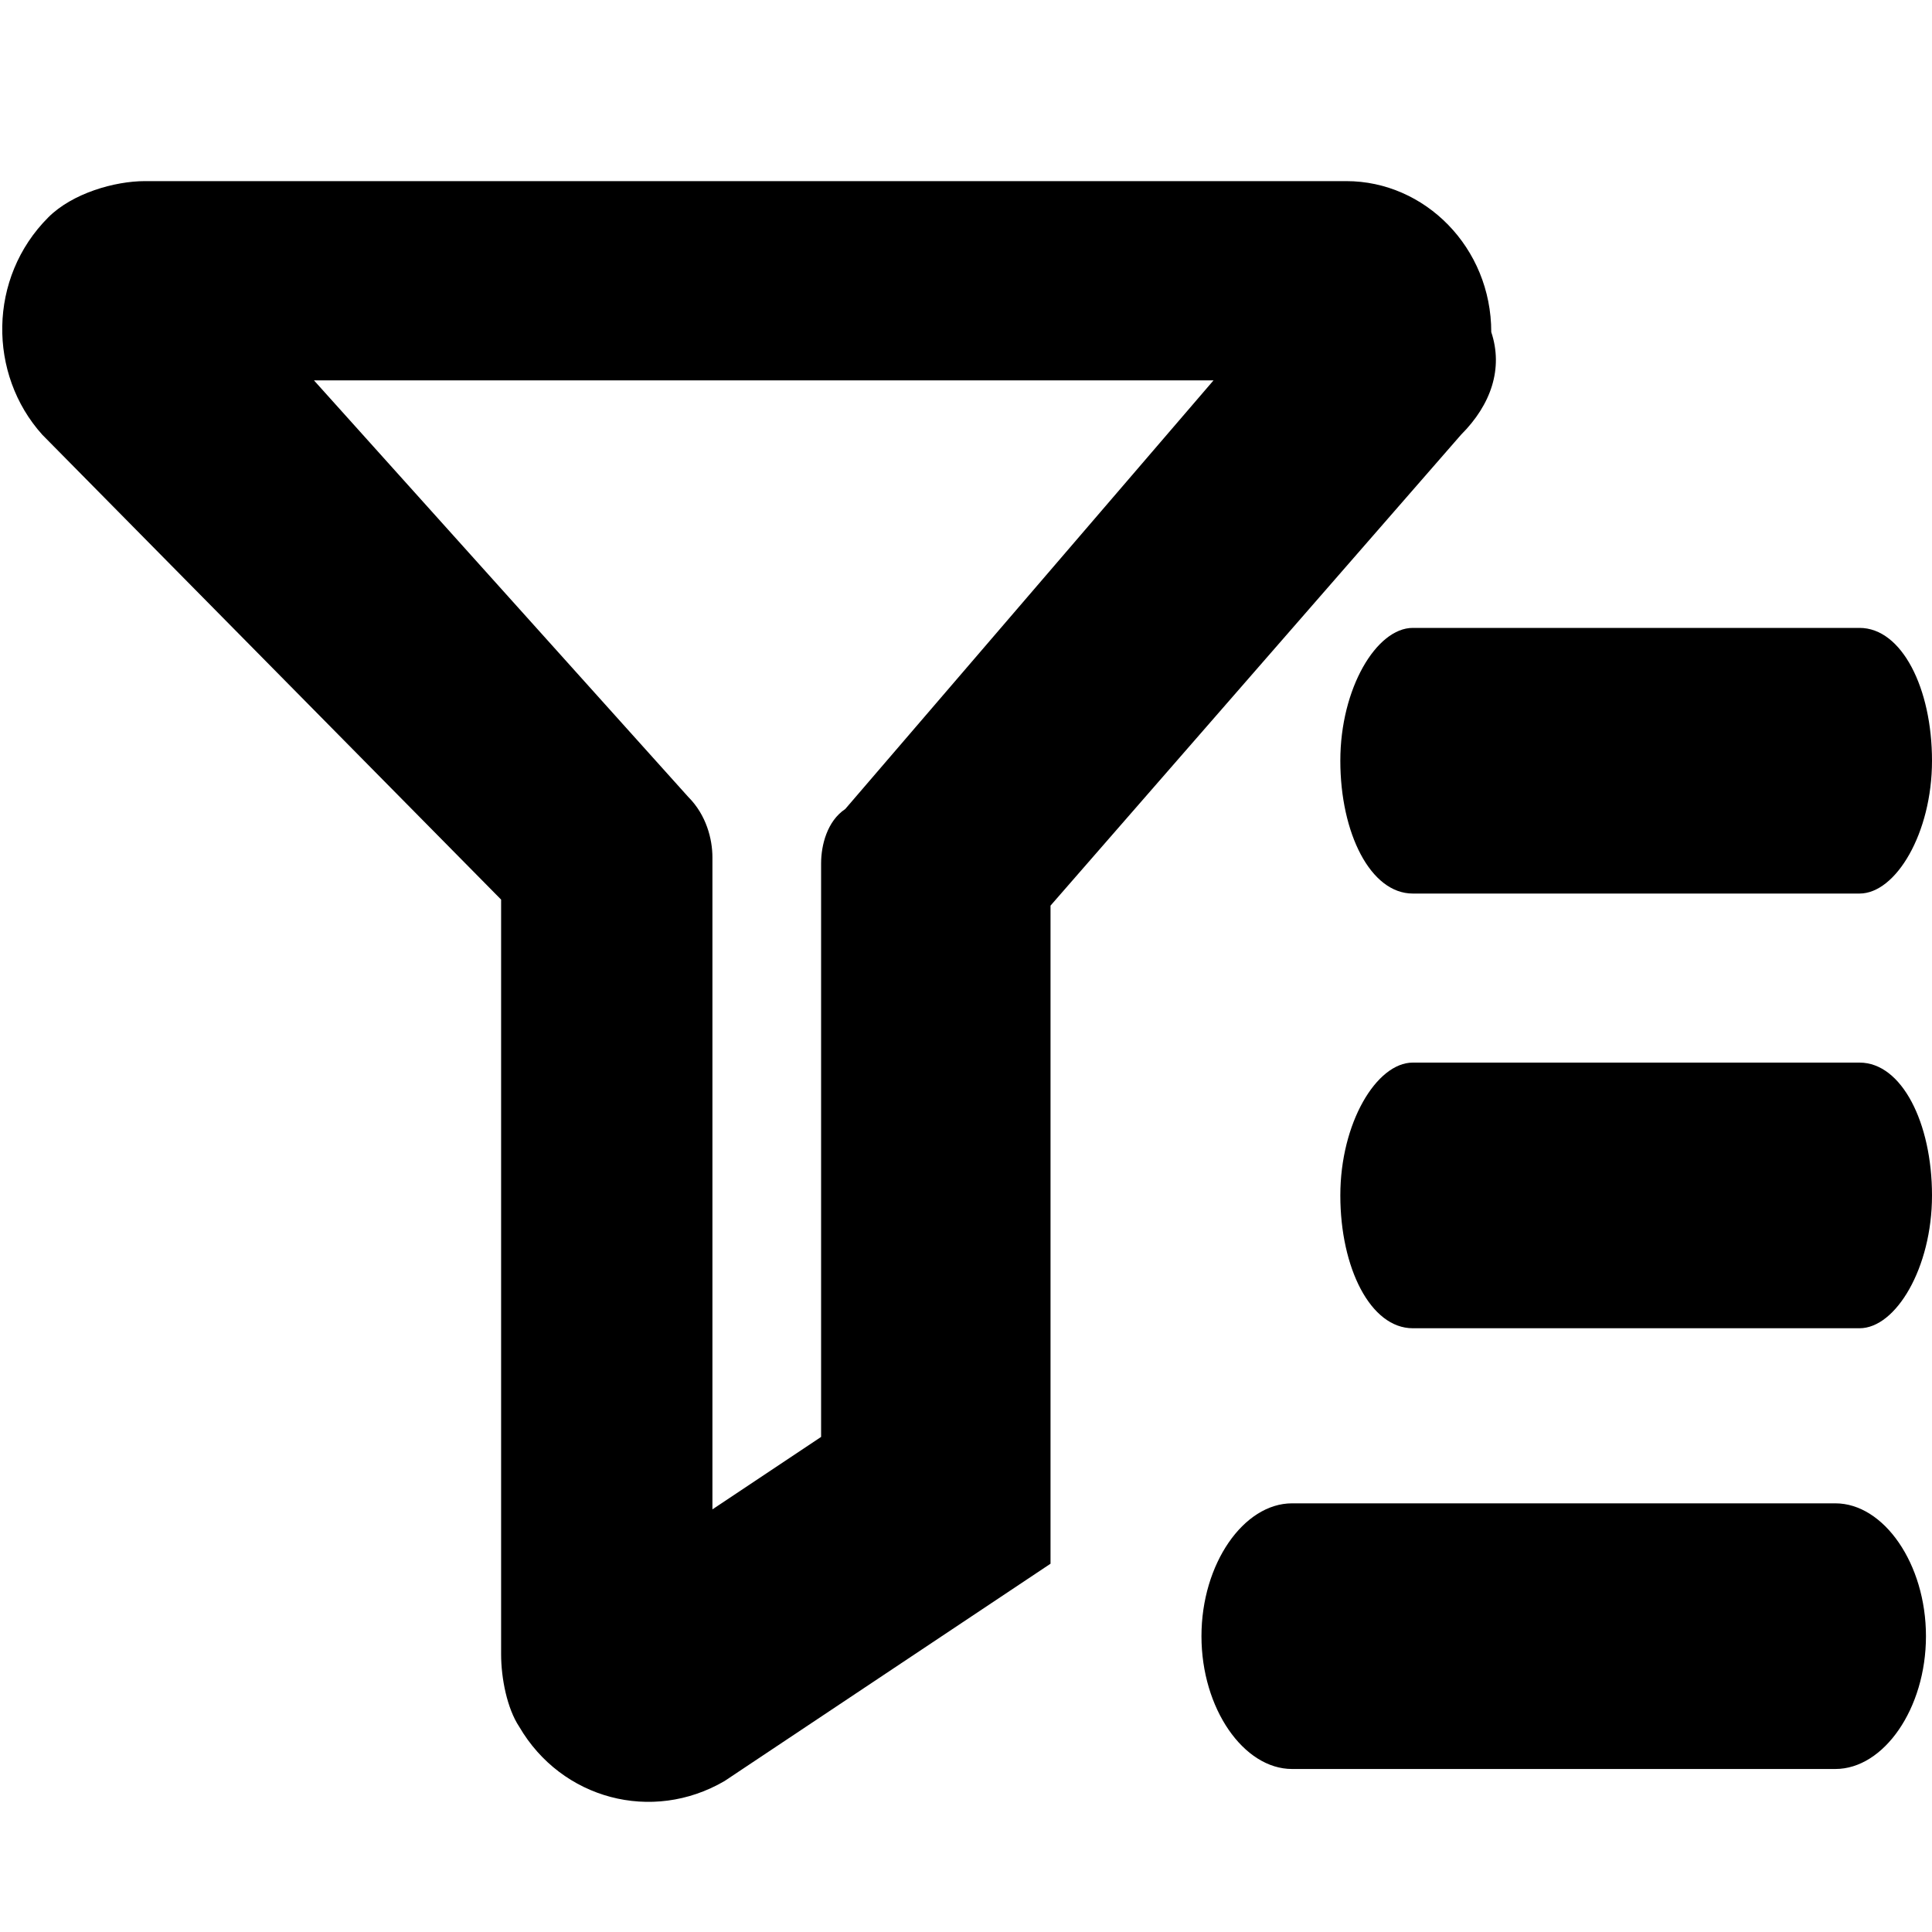
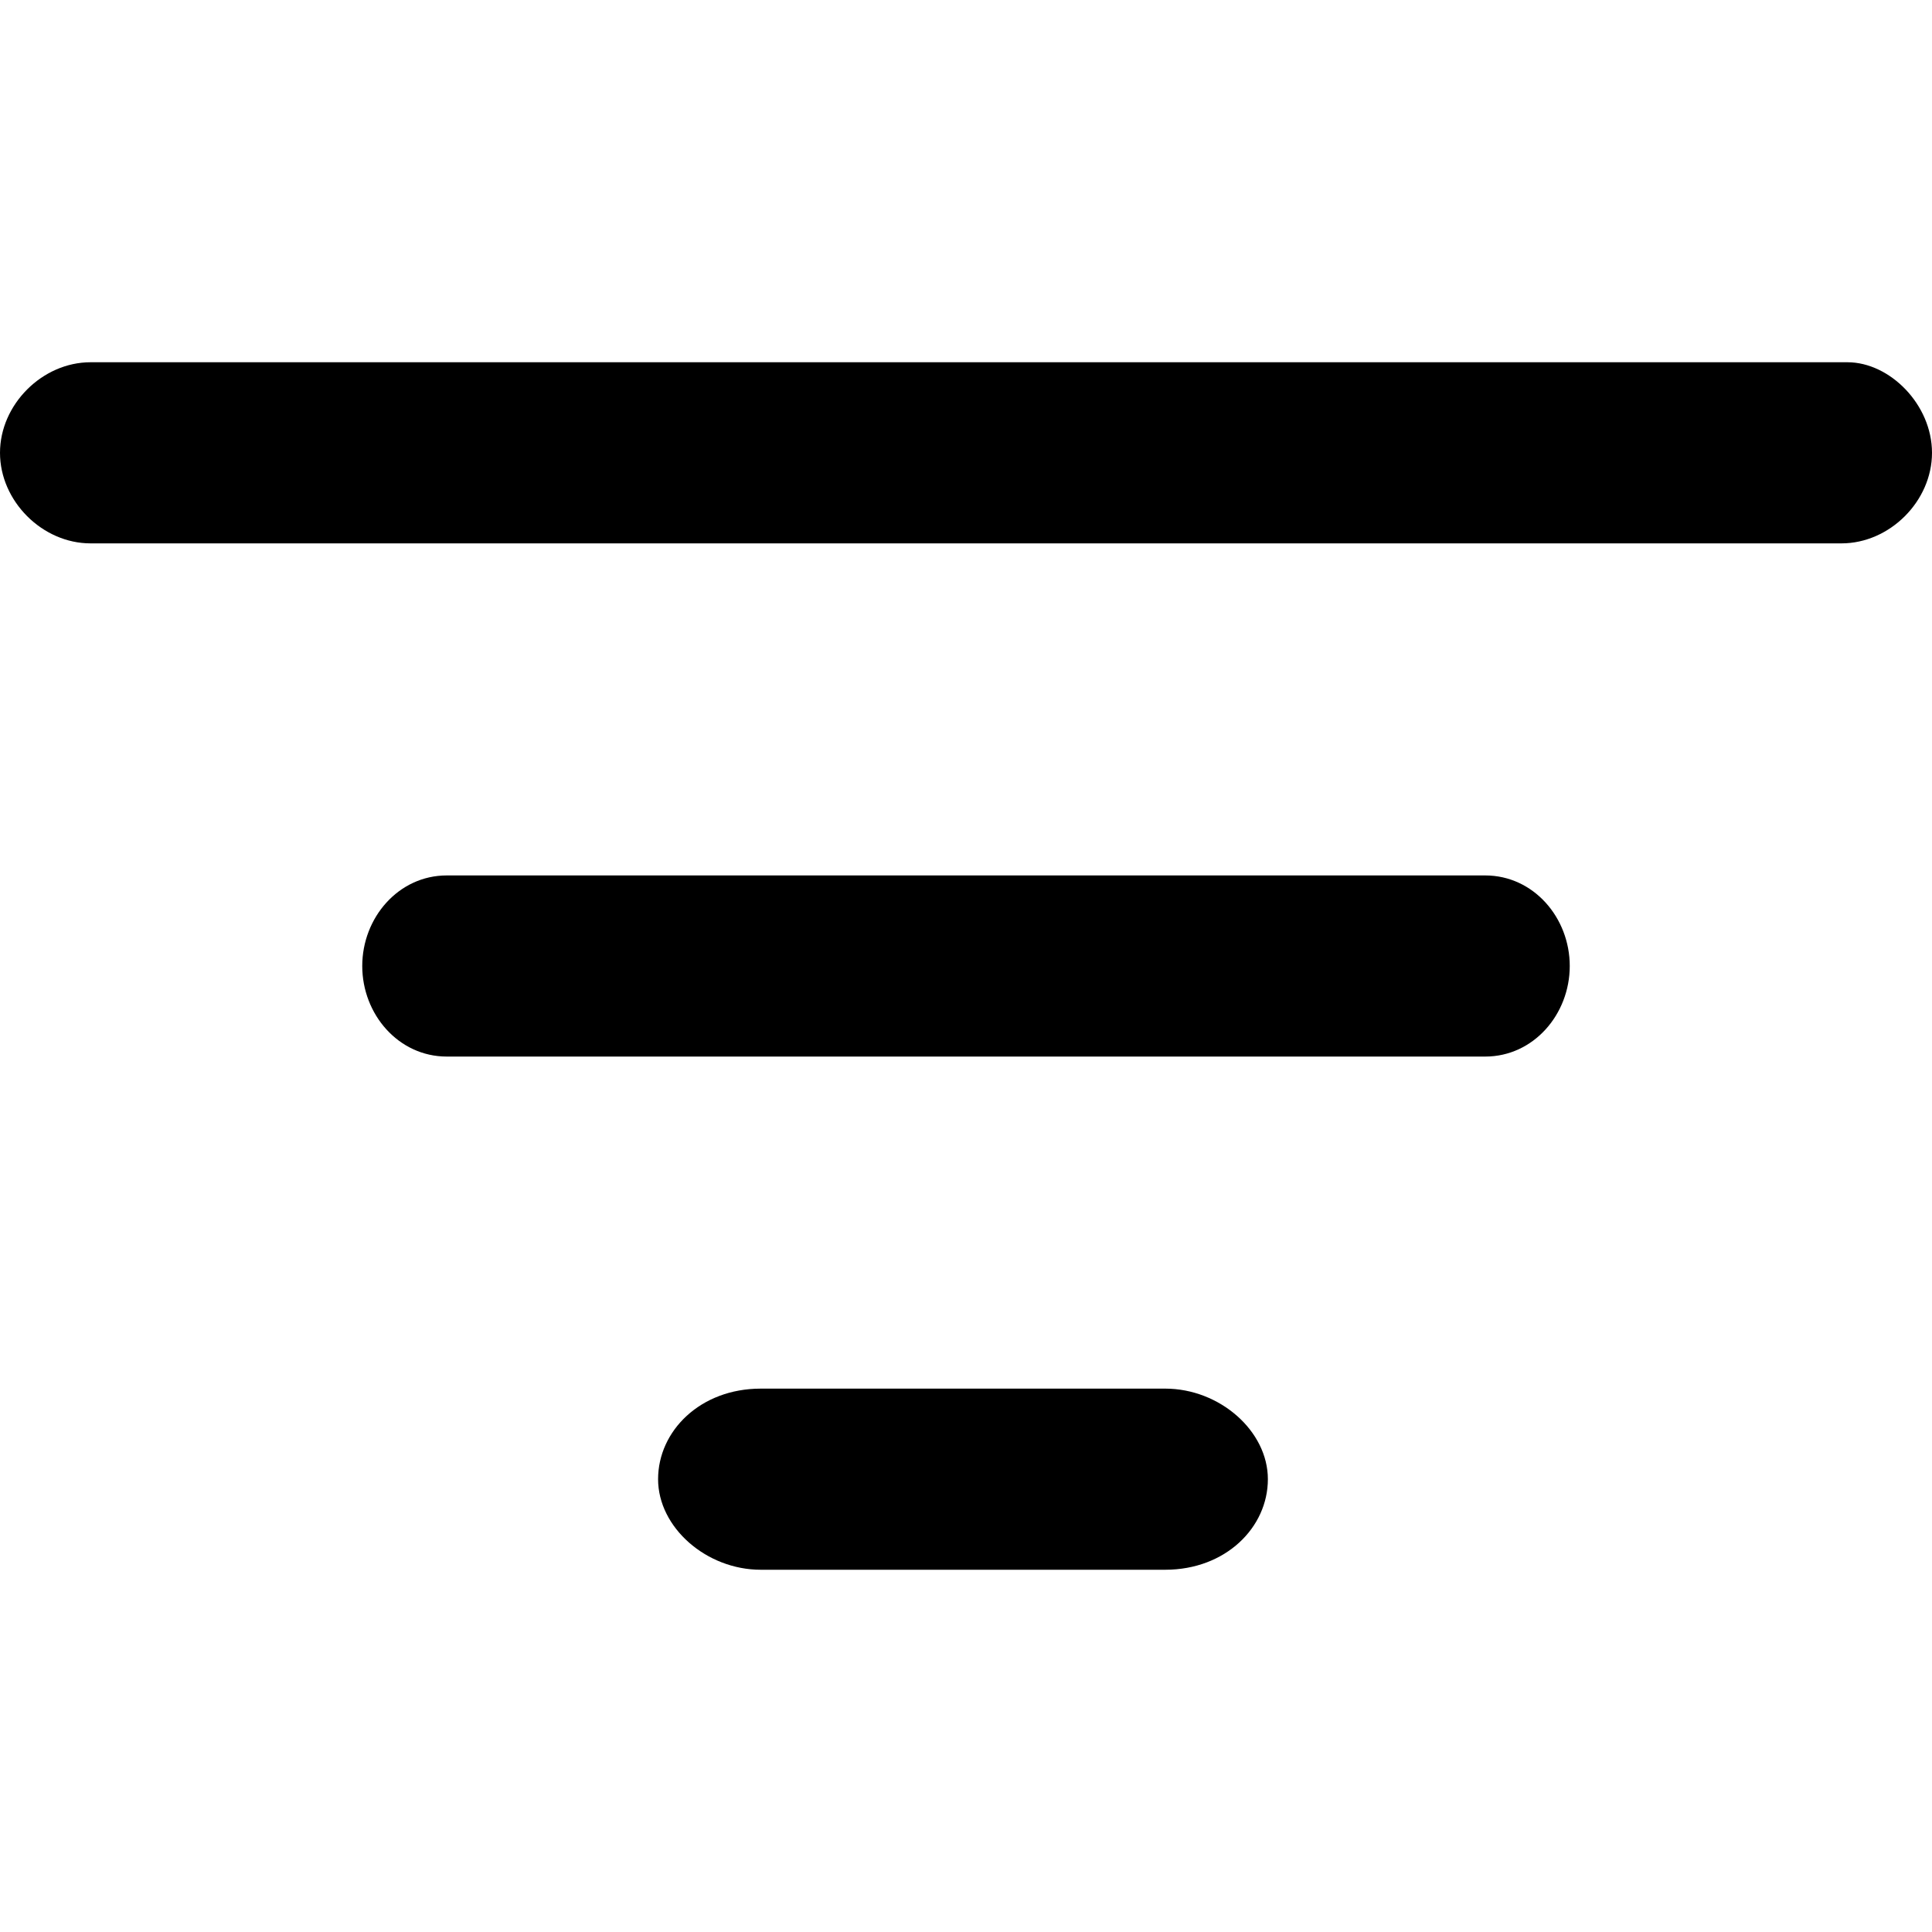
- <svg xmlns="http://www.w3.org/2000/svg" t="1718866549156" class="icon" viewBox="0 0 1024 1024" version="1.1" p-id="16805" width="200" height="200">
-   <path d="M985.6 704h-236.8c-22.4 0-38.4-32-38.4-70.4 0-38.4 19.2-70.4 38.4-70.4h236.8c22.4 0 38.4 32 38.4 70.4 0 38.4-19.2 70.4-38.4 70.4z m0-230.4h-236.8c-22.4 0-38.4-32-38.4-70.4s19.2-70.4 38.4-70.4h236.8c22.4 0 38.4 32 38.4 70.4s-19.2 70.4-38.4 70.4z m-211.2-243.2L556.8 480v348.8L384 944c-38.4 22.4-86.4 9.6-108.8-28.8-6.4-9.6-9.6-25.6-9.6-38.4V476.8L22.4 230.4c-28.8-32-28.8-83.2 3.2-115.2 12.8-12.8 35.2-19.2 51.2-19.2h636.8c41.6 0 76.8 35.2 76.8 80 6.4 19.2 0 38.4-16 54.4z m-409.6 192c9.6 9.6 12.8 22.4 12.8 32V800l57.6-38.4v-304c0-9.6 3.2-22.4 12.8-28.8l195.2-227.2H166.4l198.4 220.8z m320 374.4h288c25.6 0 48 32 48 70.4 0 38.4-22.4 70.4-48 70.4h-288c-25.6 0-48-32-48-70.4 0-38.4 22.4-70.4 48-70.4z" p-id="16806" />
+ <svg xmlns="http://www.w3.org/2000/svg" t="1720504407707" class="icon" viewBox="0 0 1024 1024" version="1.1" p-id="6260" width="200" height="200">
+   <path d="M617.6 736c28.8 0 54.4 22.4 54.4 48s-22.4 48-54.4 48h-214.4c-28.8 0-54.4-22.4-54.4-48s22.4-48 54.4-48h214.4z m169.6-272c25.6 0 44.8 22.4 44.8 48s-19.2 48-44.8 48H236.8c-25.6 0-44.8-22.4-44.8-48s19.2-48 44.8-48h550.4z m236.8-224c0 25.6-22.4 48-48 48h-928C22.4 288 0 265.6 0 240S22.4 192 48 192h931.2c22.4 0 44.8 22.4 44.8 48z" p-id="6261" />
</svg>
